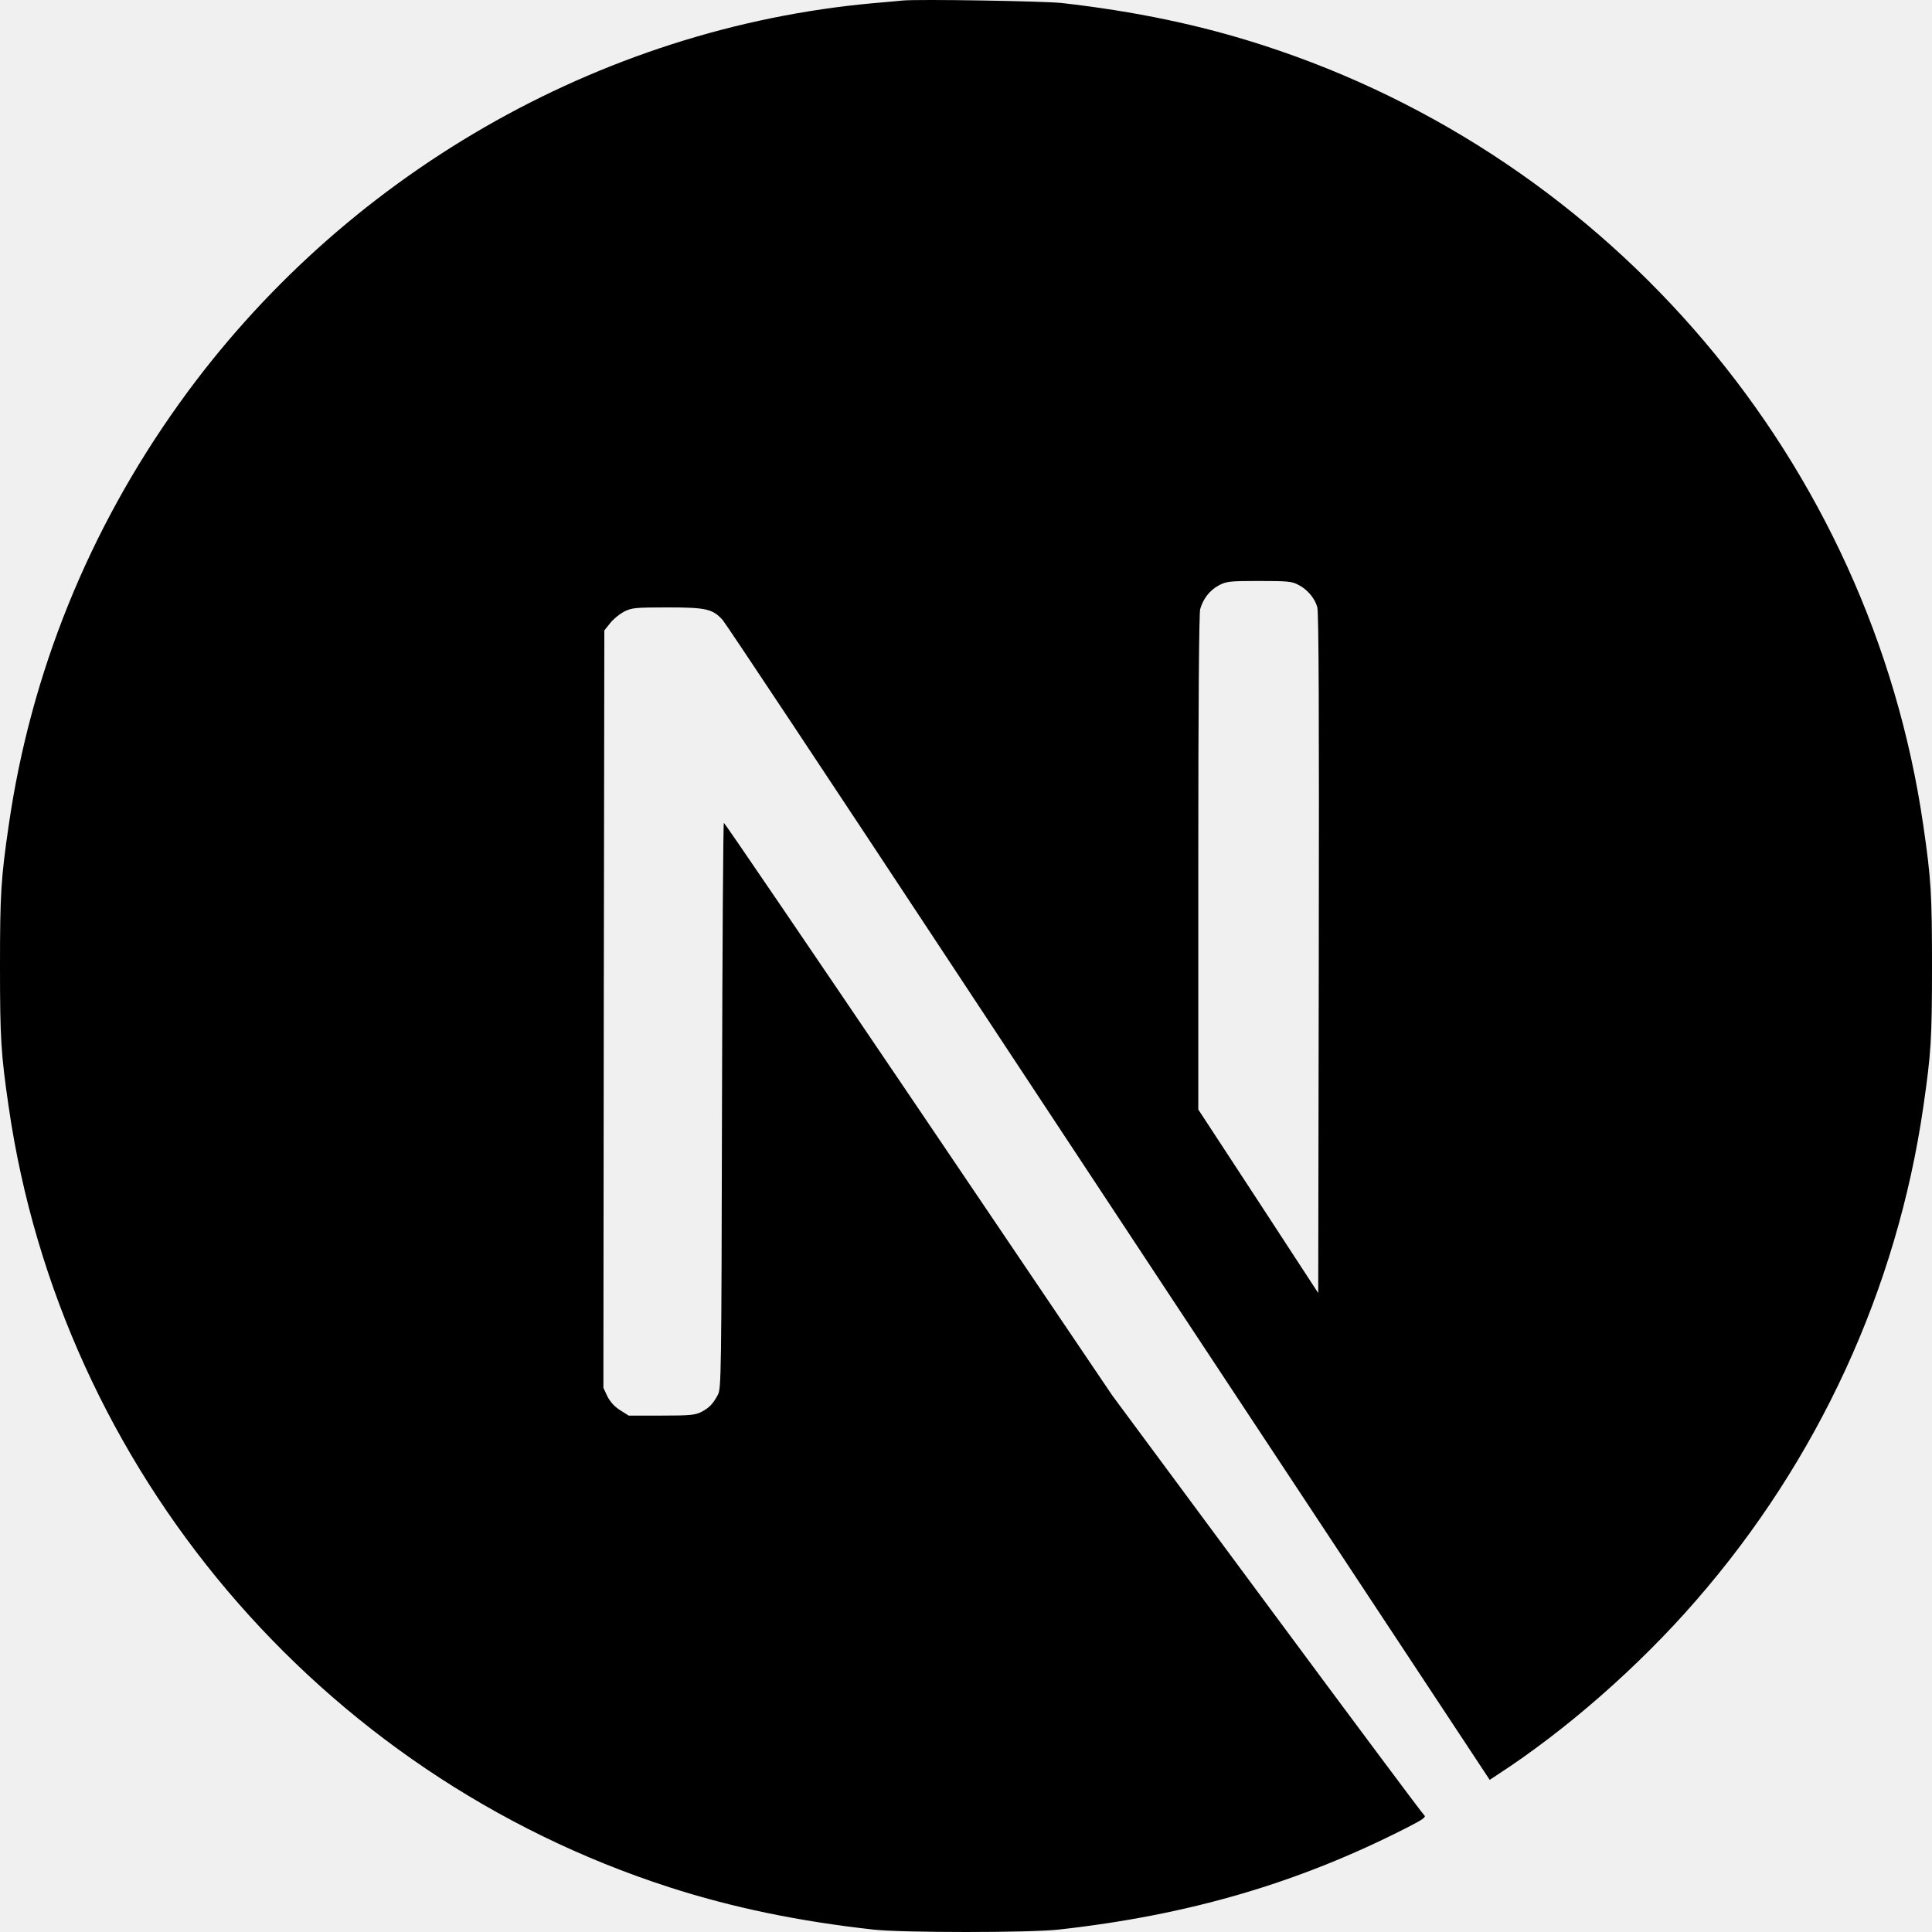
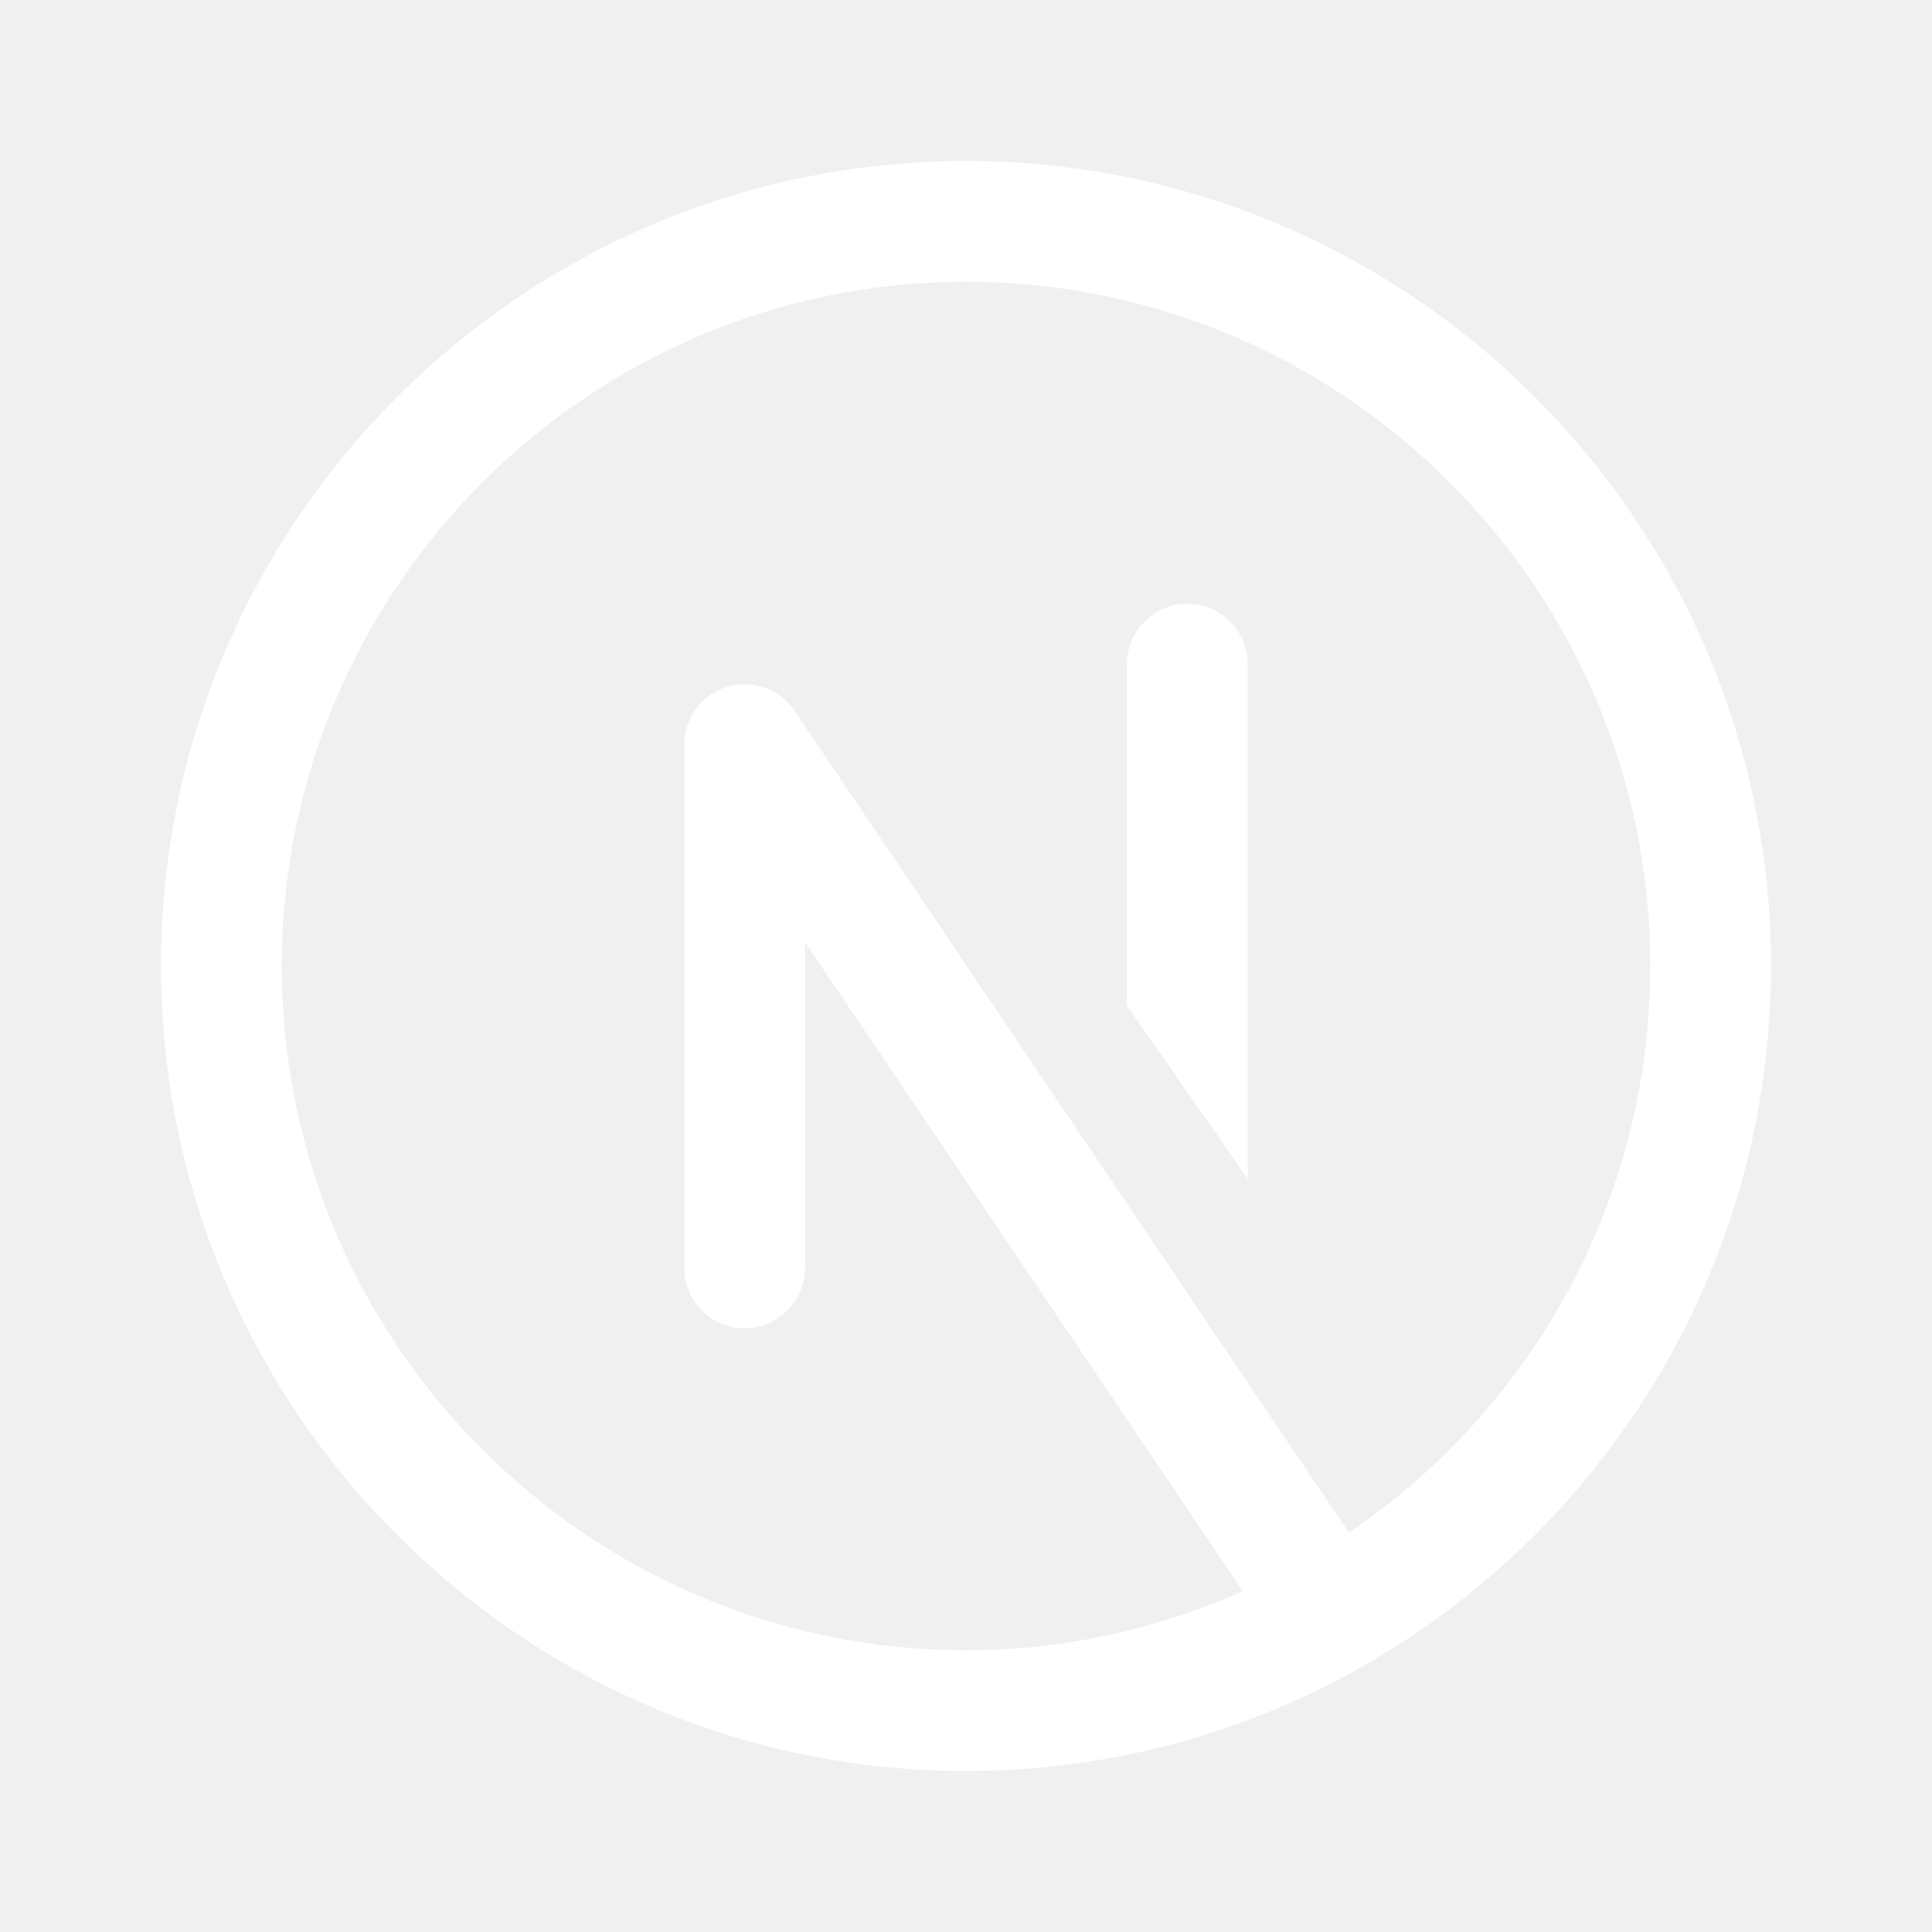
- <svg xmlns="http://www.w3.org/2000/svg" width="256" height="256" viewBox="0 0 256 256" fill="none">
-   <path d="M119.617 0.069C119.066 0.119 117.315 0.294 115.738 0.419C79.377 3.697 45.319 23.313 23.748 53.463C11.736 70.227 4.054 89.243 1.151 109.385C0.125 116.415 0 118.492 0 128.025C0 137.558 0.125 139.635 1.151 146.666C8.108 194.73 42.316 235.114 88.712 250.076C97.02 252.754 105.778 254.58 115.738 255.681C119.617 256.106 136.383 256.106 140.262 255.681C157.454 253.779 172.018 249.526 186.382 242.195C188.584 241.069 189.01 240.769 188.709 240.518C188.509 240.368 179.125 227.783 167.864 212.57L147.394 184.922L121.744 146.966C107.63 126.098 96.019 109.034 95.919 109.034C95.819 109.009 95.719 125.873 95.668 146.465C95.593 182.52 95.568 183.971 95.118 184.822C94.467 186.048 93.967 186.549 92.916 187.099C92.115 187.499 91.414 187.574 87.636 187.574H83.306L82.155 186.849C81.404 186.373 80.854 185.748 80.479 185.022L79.953 183.896L80.003 133.73L80.078 83.538L80.854 82.562C81.254 82.037 82.105 81.361 82.706 81.036C83.732 80.536 84.132 80.486 88.461 80.486C93.566 80.486 94.417 80.686 95.743 82.137C96.119 82.537 110.007 103.455 126.624 128.651C143.24 153.846 165.962 188.25 177.123 205.139L197.393 235.84L198.419 235.164C207.503 229.259 217.112 220.852 224.719 212.095C240.91 193.504 251.345 170.836 254.849 146.666C255.875 139.635 256 137.558 256 128.025C256 118.492 255.875 116.415 254.849 109.385C247.892 61.32 213.684 20.936 167.288 5.974C159.105 3.322 150.397 1.495 140.637 0.394C138.235 0.144 121.694 -0.131 119.617 0.069ZM172.018 77.483C173.219 78.084 174.195 79.235 174.545 80.436C174.746 81.086 174.796 94.998 174.746 126.349L174.671 171.336L166.738 159.176L158.78 147.016V114.314C158.78 93.171 158.88 81.286 159.03 80.711C159.431 79.31 160.307 78.209 161.508 77.558C162.534 77.033 162.909 76.983 166.838 76.983C170.542 76.983 171.192 77.033 172.018 77.483Z" fill="black" />
+ <svg xmlns="http://www.w3.org/2000/svg" fill="#FFFFFF" viewBox="0 0 48 48" width="96px" height="96px">
+   <path d="M 24 4 C 12.972 4 4 12.972 4 24 C 4 35.028 12.972 44 24 44 C 35.028 44 44 35.028 44 24 C 44 12.972 35.028 4 24 4 z M 24 7 C 33.374 7 41 14.626 41 24 C 41 29.852 38.028 35.02 33.514 38.08 L 19.742 17.66 C 19.375 17.113 18.688 16.874 18.061 17.064 C 17.431 17.258 17 17.841 17 18.5 L 17 31.5 C 17 32.328 17.672 33 18.5 33 C 19.328 33 20 32.328 20 31.5 L 20 23.406 L 30.877 39.533 C 28.771 40.468 26.448 41 24 41 C 14.626 41 7 33.374 7 24 C 7 14.626 14.626 7 24 7 z M 29.5 15 C 28.672 15 28 15.672 28 16.5 L 28 24.986 L 31 29.289 L 31 16.5 C 31 15.672 30.328 15 29.5 15 z" />
</svg>
